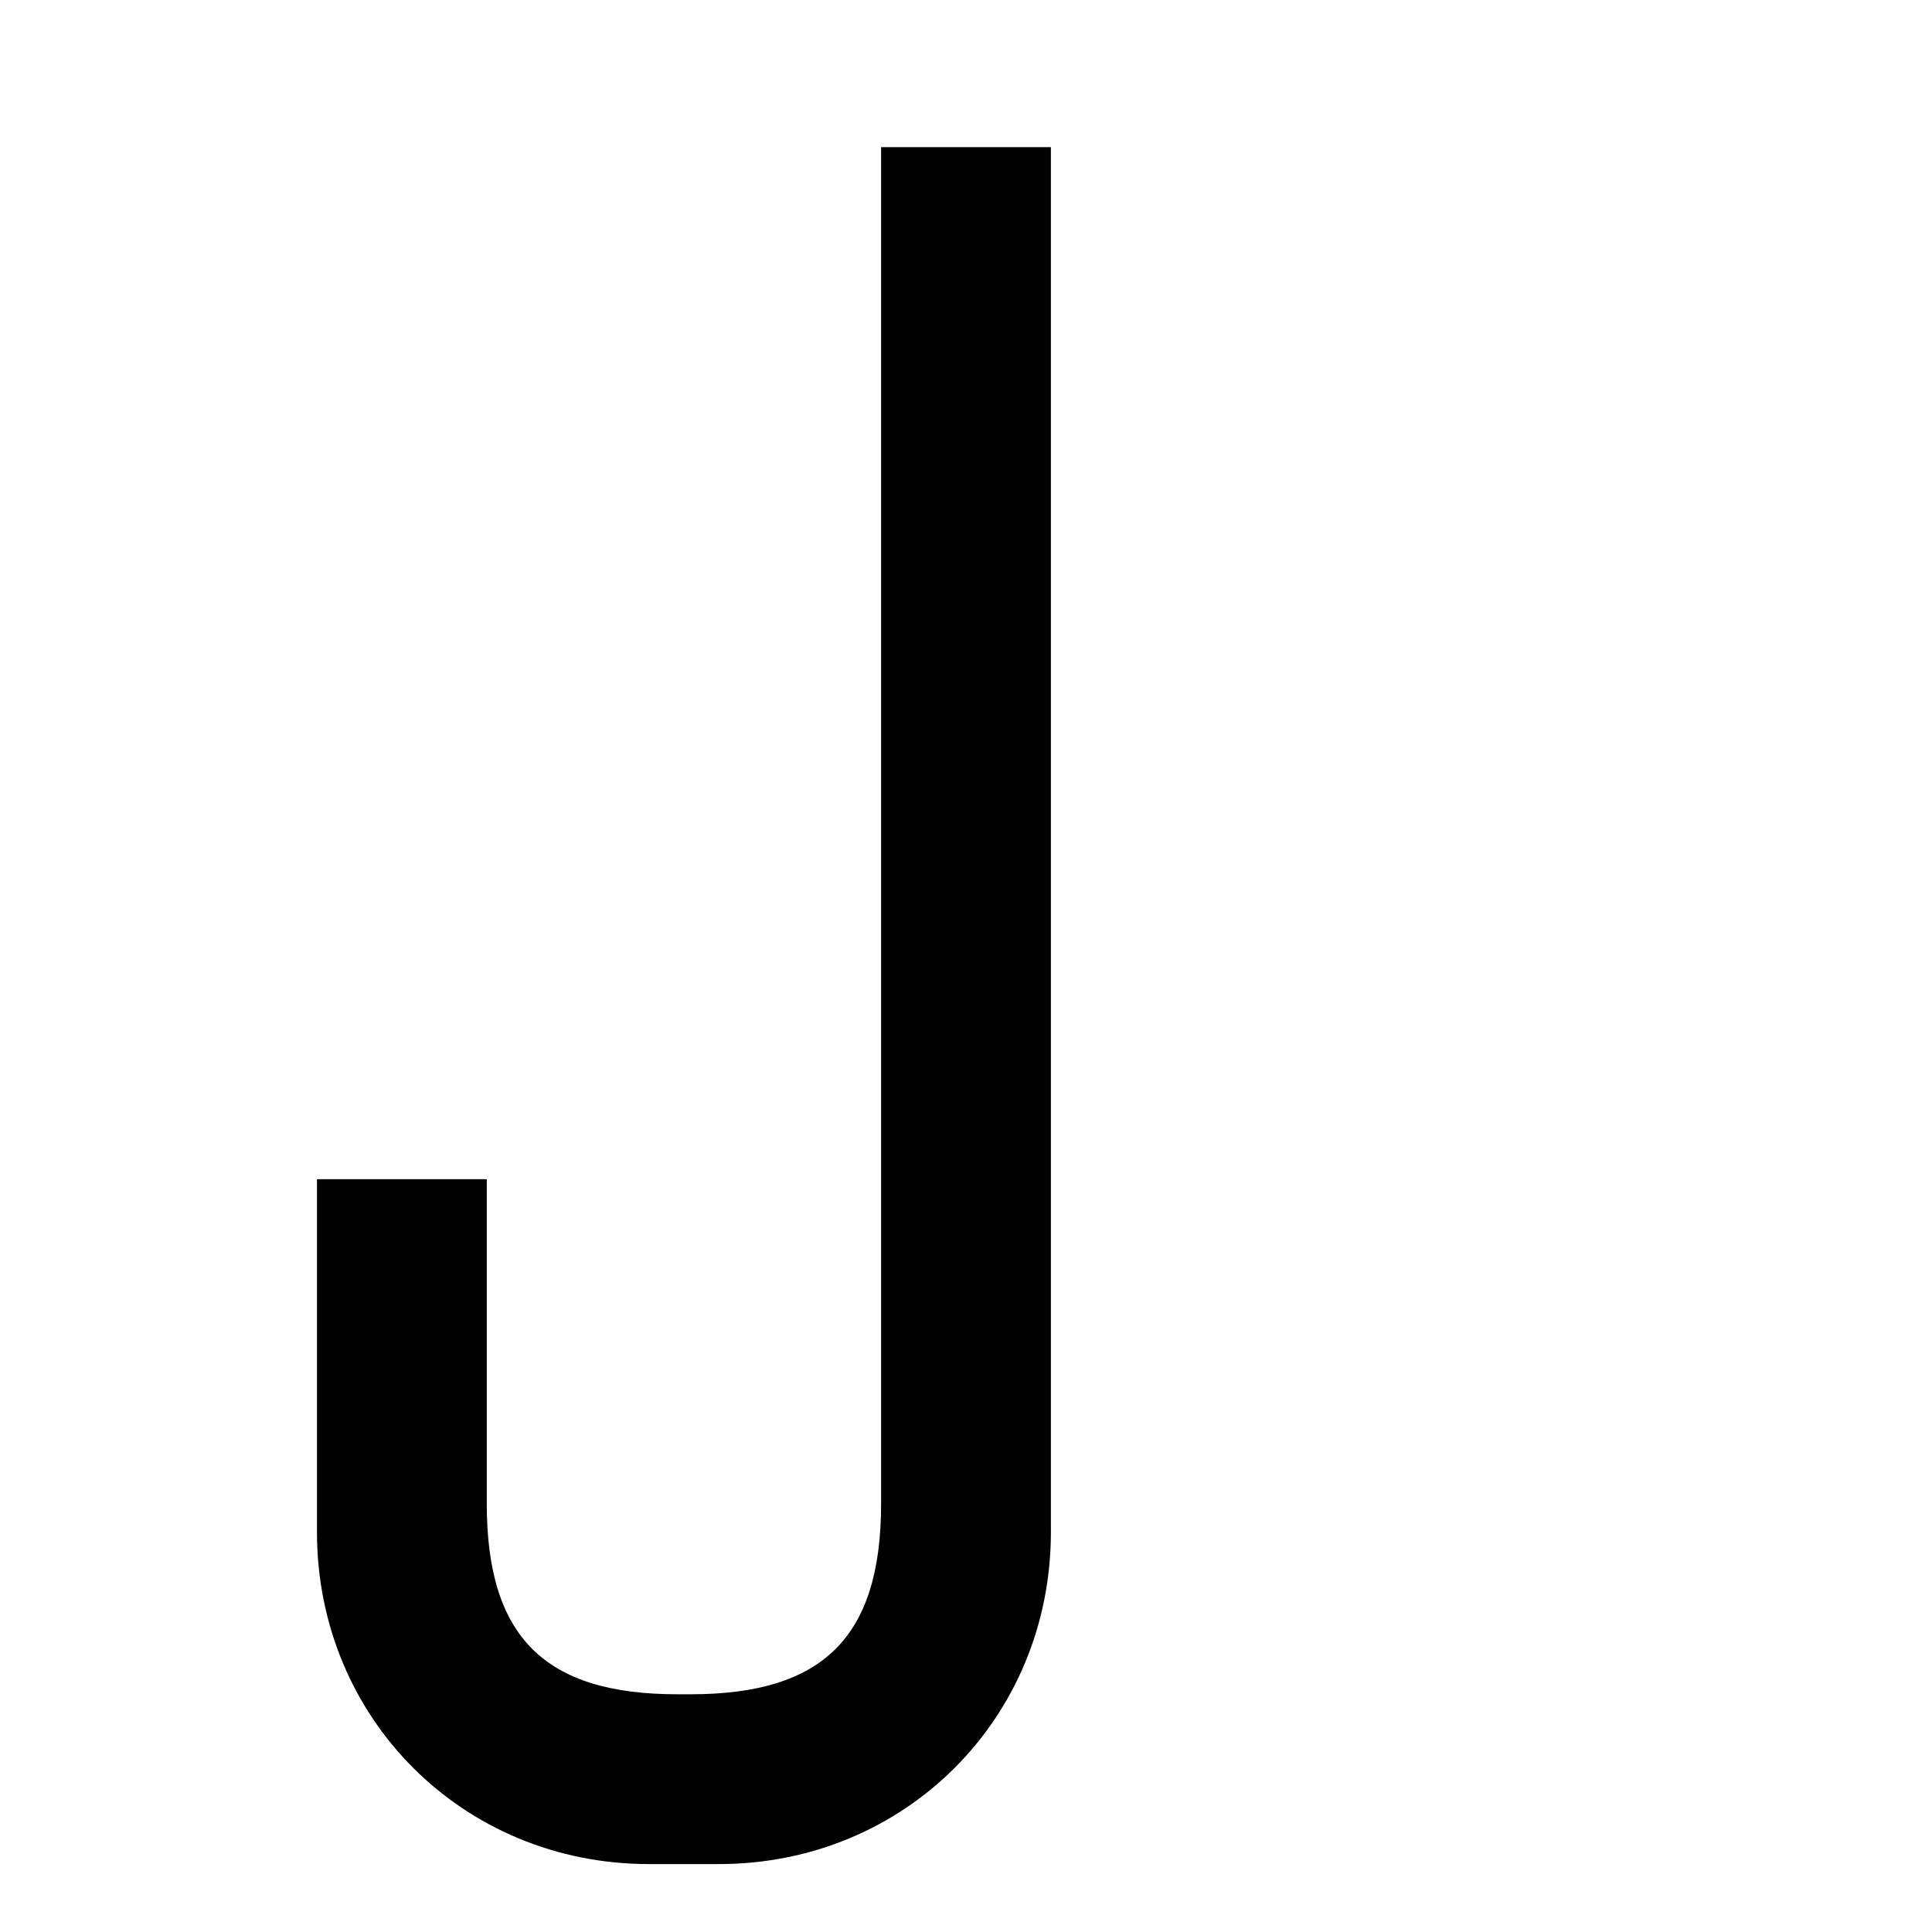
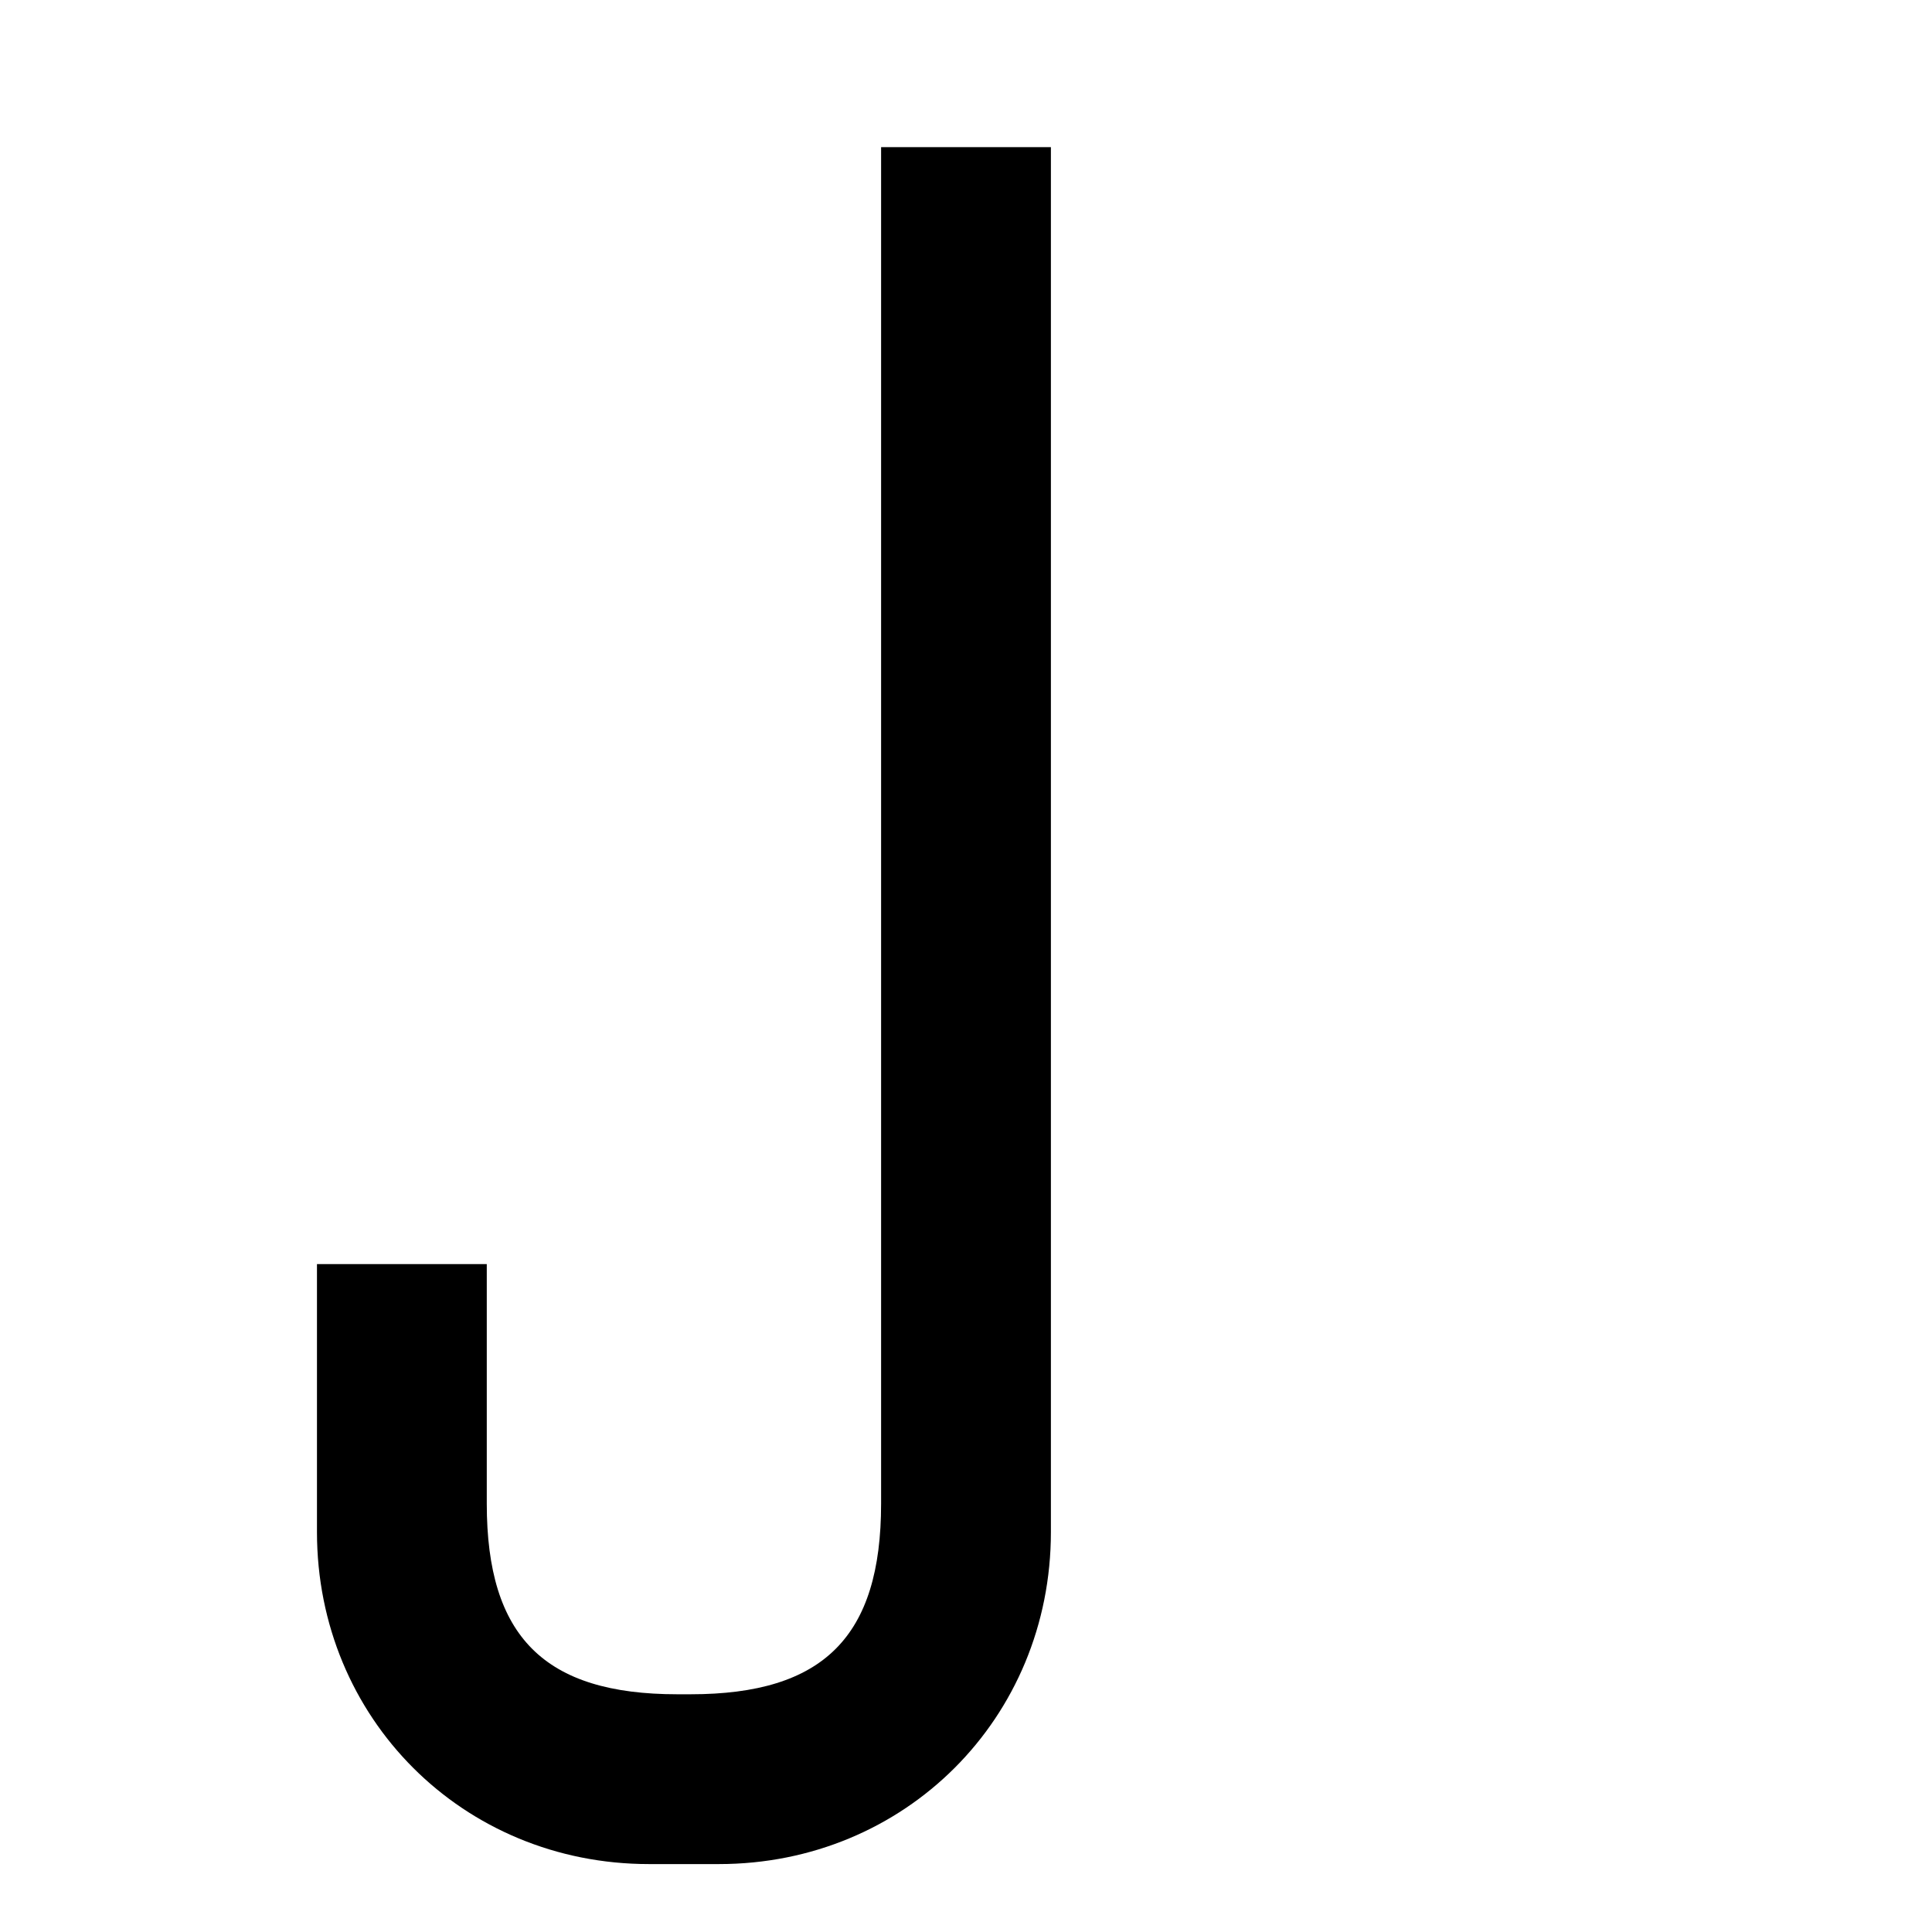
<svg xmlns="http://www.w3.org/2000/svg" width="2048" height="2048">
-   <path id="path1" fill="#000000" stroke="none" d="M 934 156 L 934 1594 C 934 1734.946 872.961 1796 732 1796 L 718 1796 C 577.054 1796 516 1734.961 516 1594 L 516 1580 L 516 1250 L 336 1250 L 336 1550 L 336 1624 C 336 1821.338 490.647 1976 688 1976 L 762 1976 C 959.337 1976 1114 1821.353 1114 1624 L 1114 156 Z" />
+   <path id="path1" fill="#000000" stroke="none" d="M 934 156 L 934 1594 C 934 1734.946 872.961 1796 732 1796 L 718 1796 C 577.054 1796 516 1734.961 516 1594 L 516 1580 L 516 1340 L 336 1340 L 336 1550 L 336 1624 C 336 1821.338 490.647 1976 688 1976 L 762 1976 C 959.337 1976 1114 1821.353 1114 1624 L 1114 156 Z" />
</svg>
